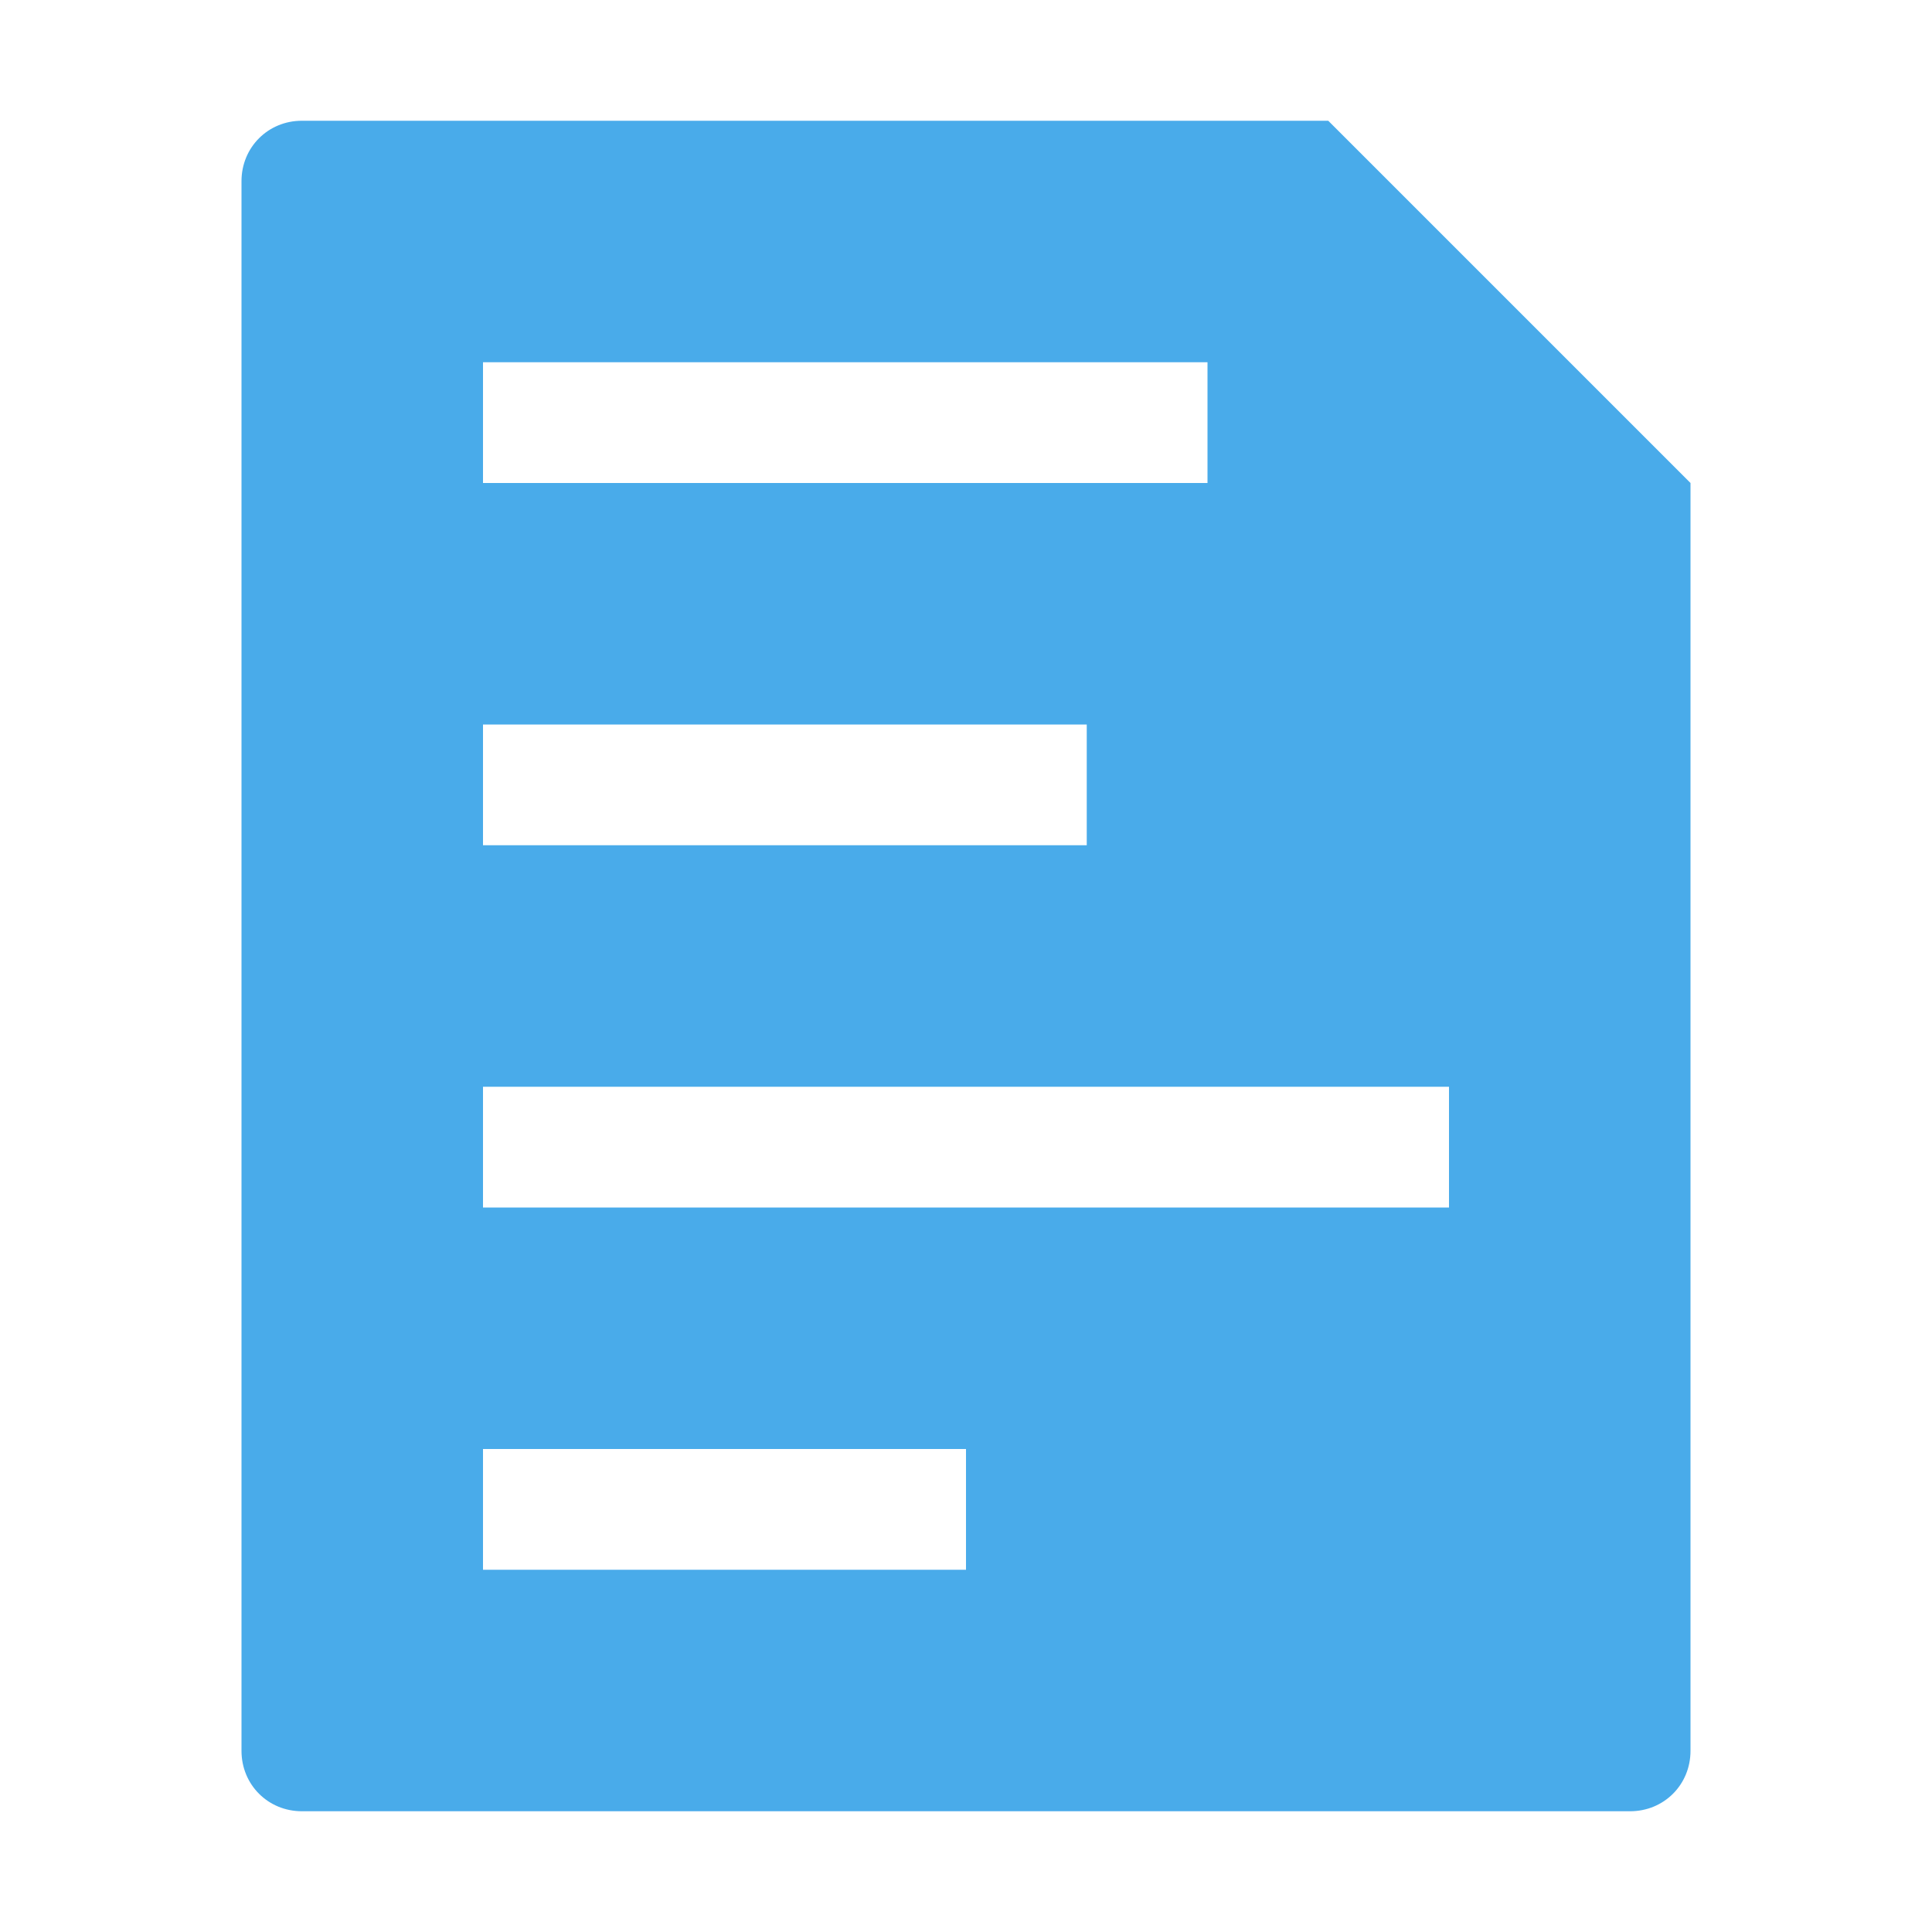
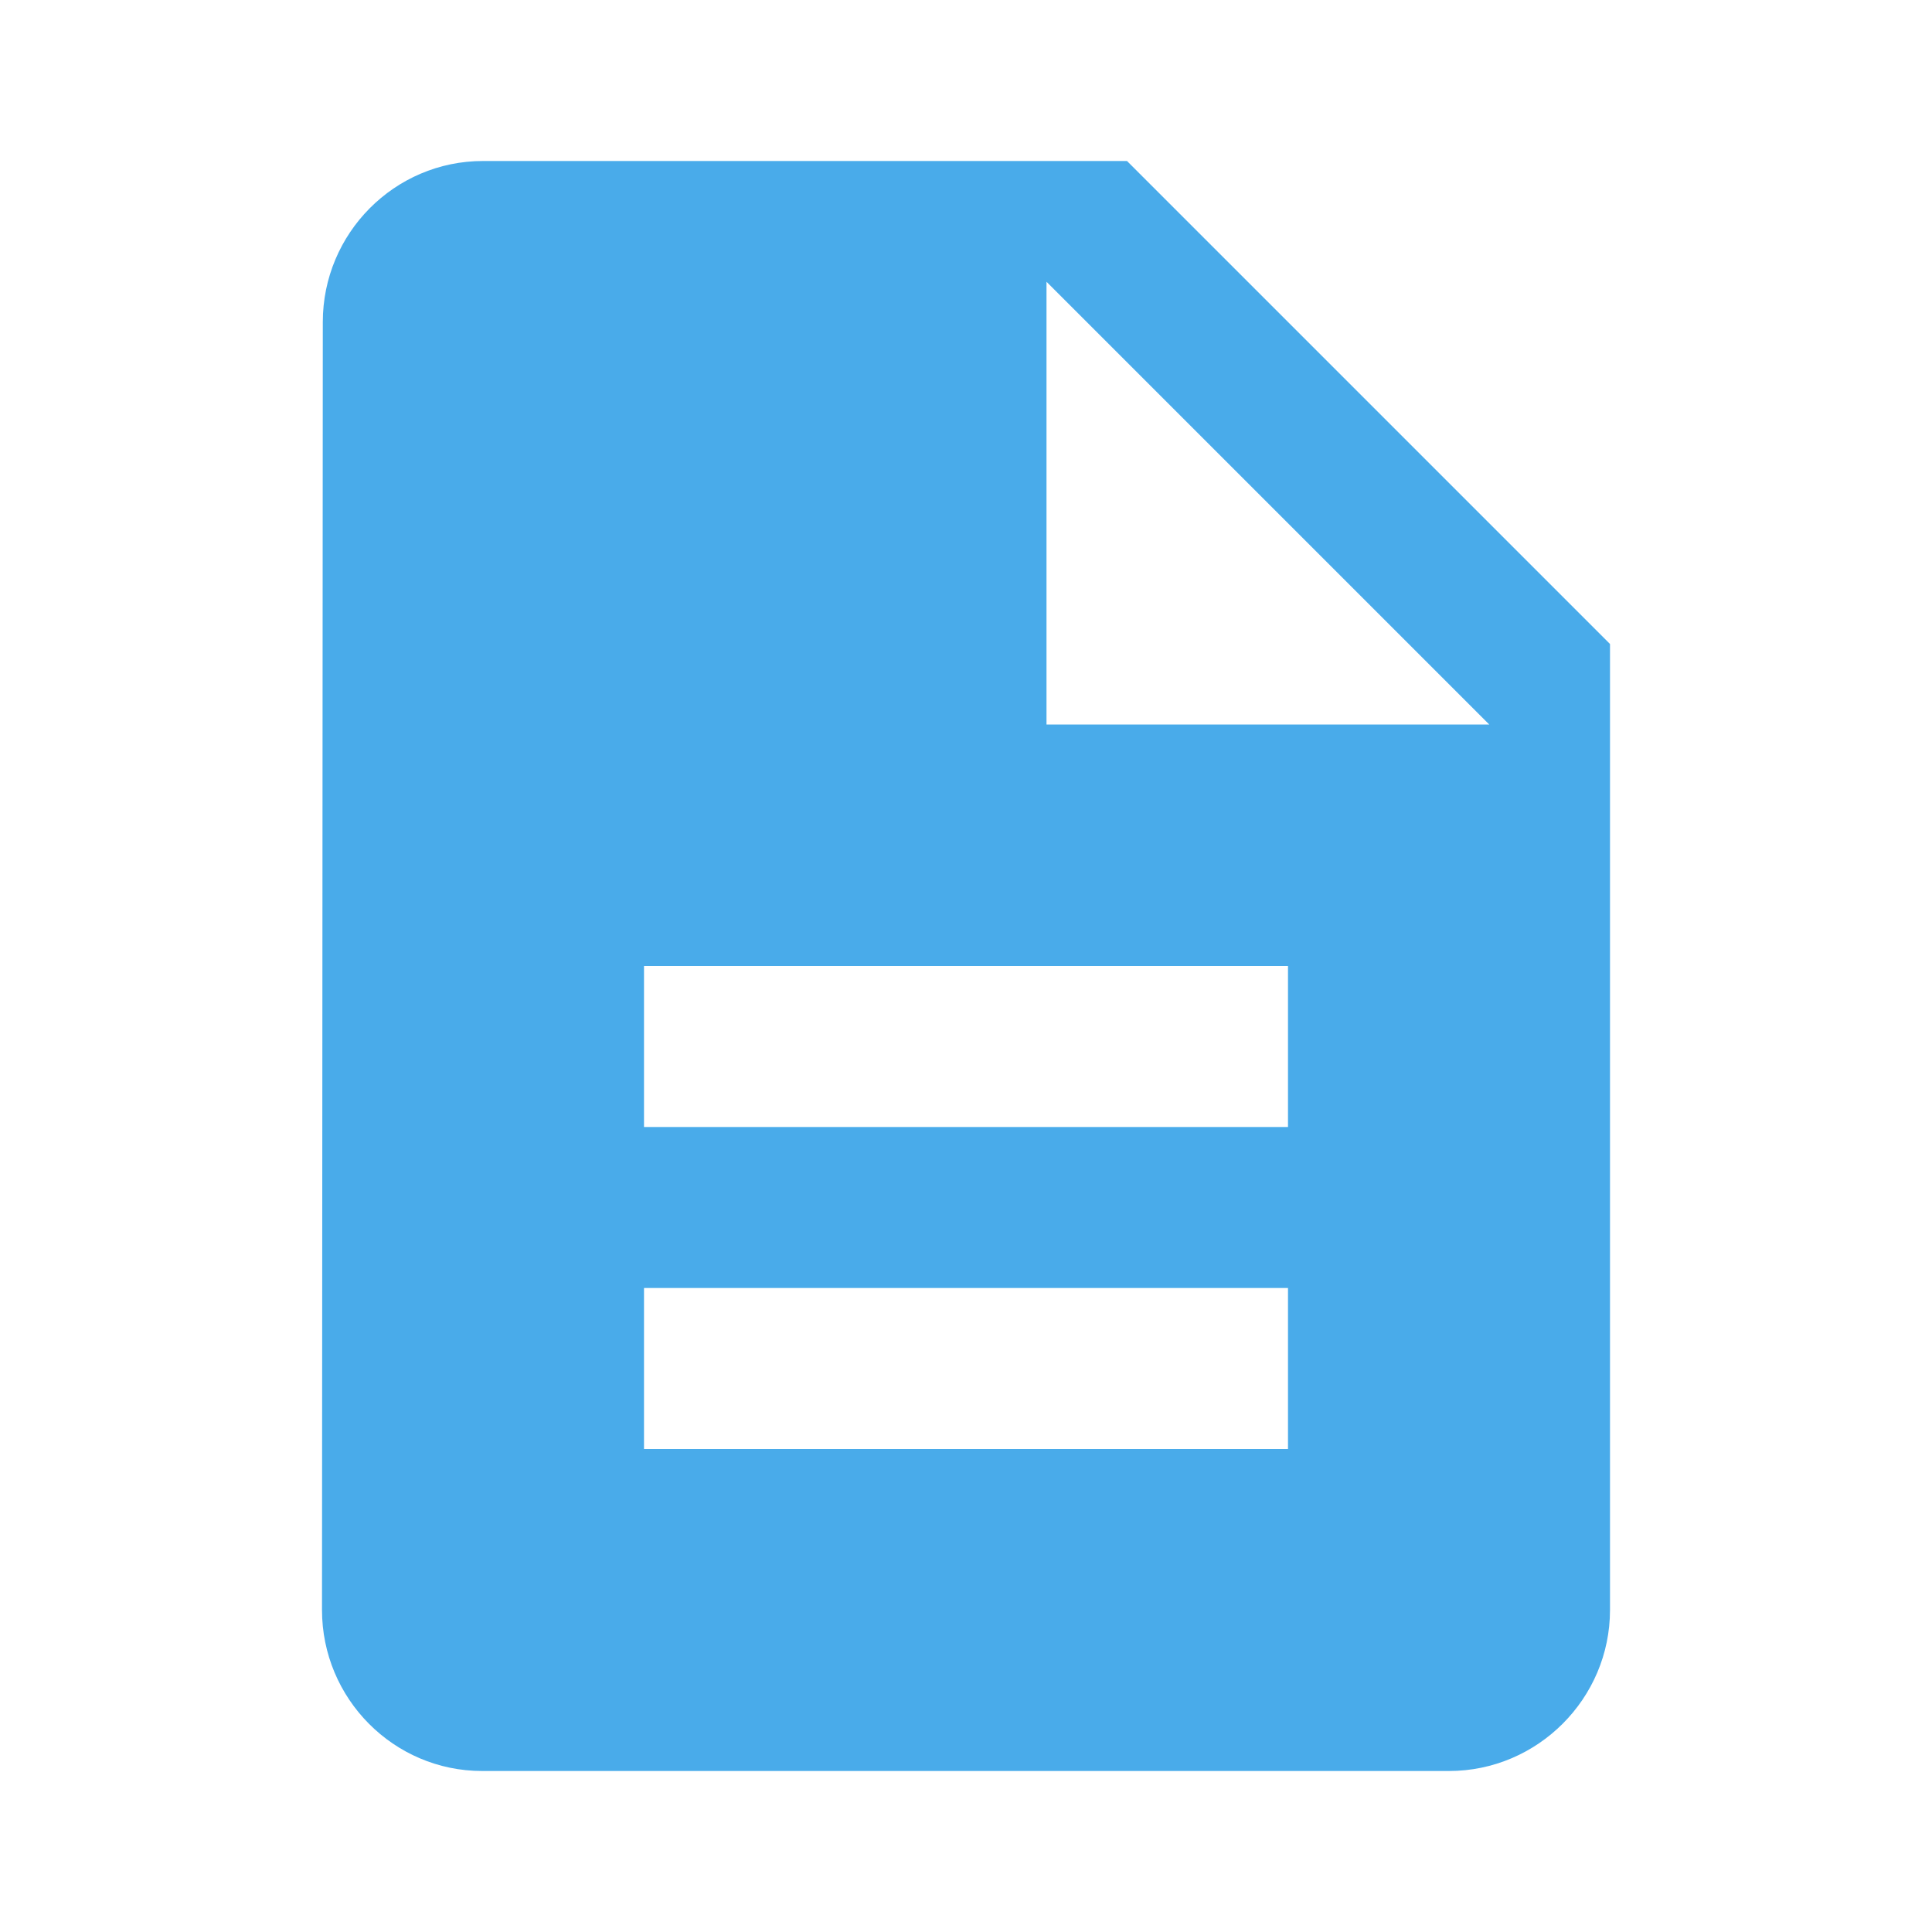
- <svg xmlns="http://www.w3.org/2000/svg" viewBox="0 0 16 16" width="16" version="1.1" height="16">
-   <path fill="#49abea" d="m2.5 1c-0.28 0-0.5 0.22-0.5 0.5v13c0 0.28 0.22 0.5 0.5 0.5h11c0.28 0 0.5-0.22 0.5-0.5v-10.5l-3-3h-8.5zm1.5 2h6v1h-6v-1zm0 3h5v1h-5v-1zm0 3h8v1h-8v-1zm0 3h4v1h-4v-1z" />
+ <svg xmlns="http://www.w3.org/2000/svg" width="24" height="24" viewBox="0 0 24 24" fill="#000000">
+   <path d="M0 0h24v24H0z" fill="none" />
+   <path fill="#49abea" d="M14 2H6c-1.1 0-1.99.9-1.99 2L4 20c0 1.1.89 2 1.99 2H18c1.1 0 2-.9 2-2V8l-6-6zm2 16H8v-2h8v2zm0-4H8v-2h8v2zm-3-5V3.5L18.5 9H13z" />
</svg>
